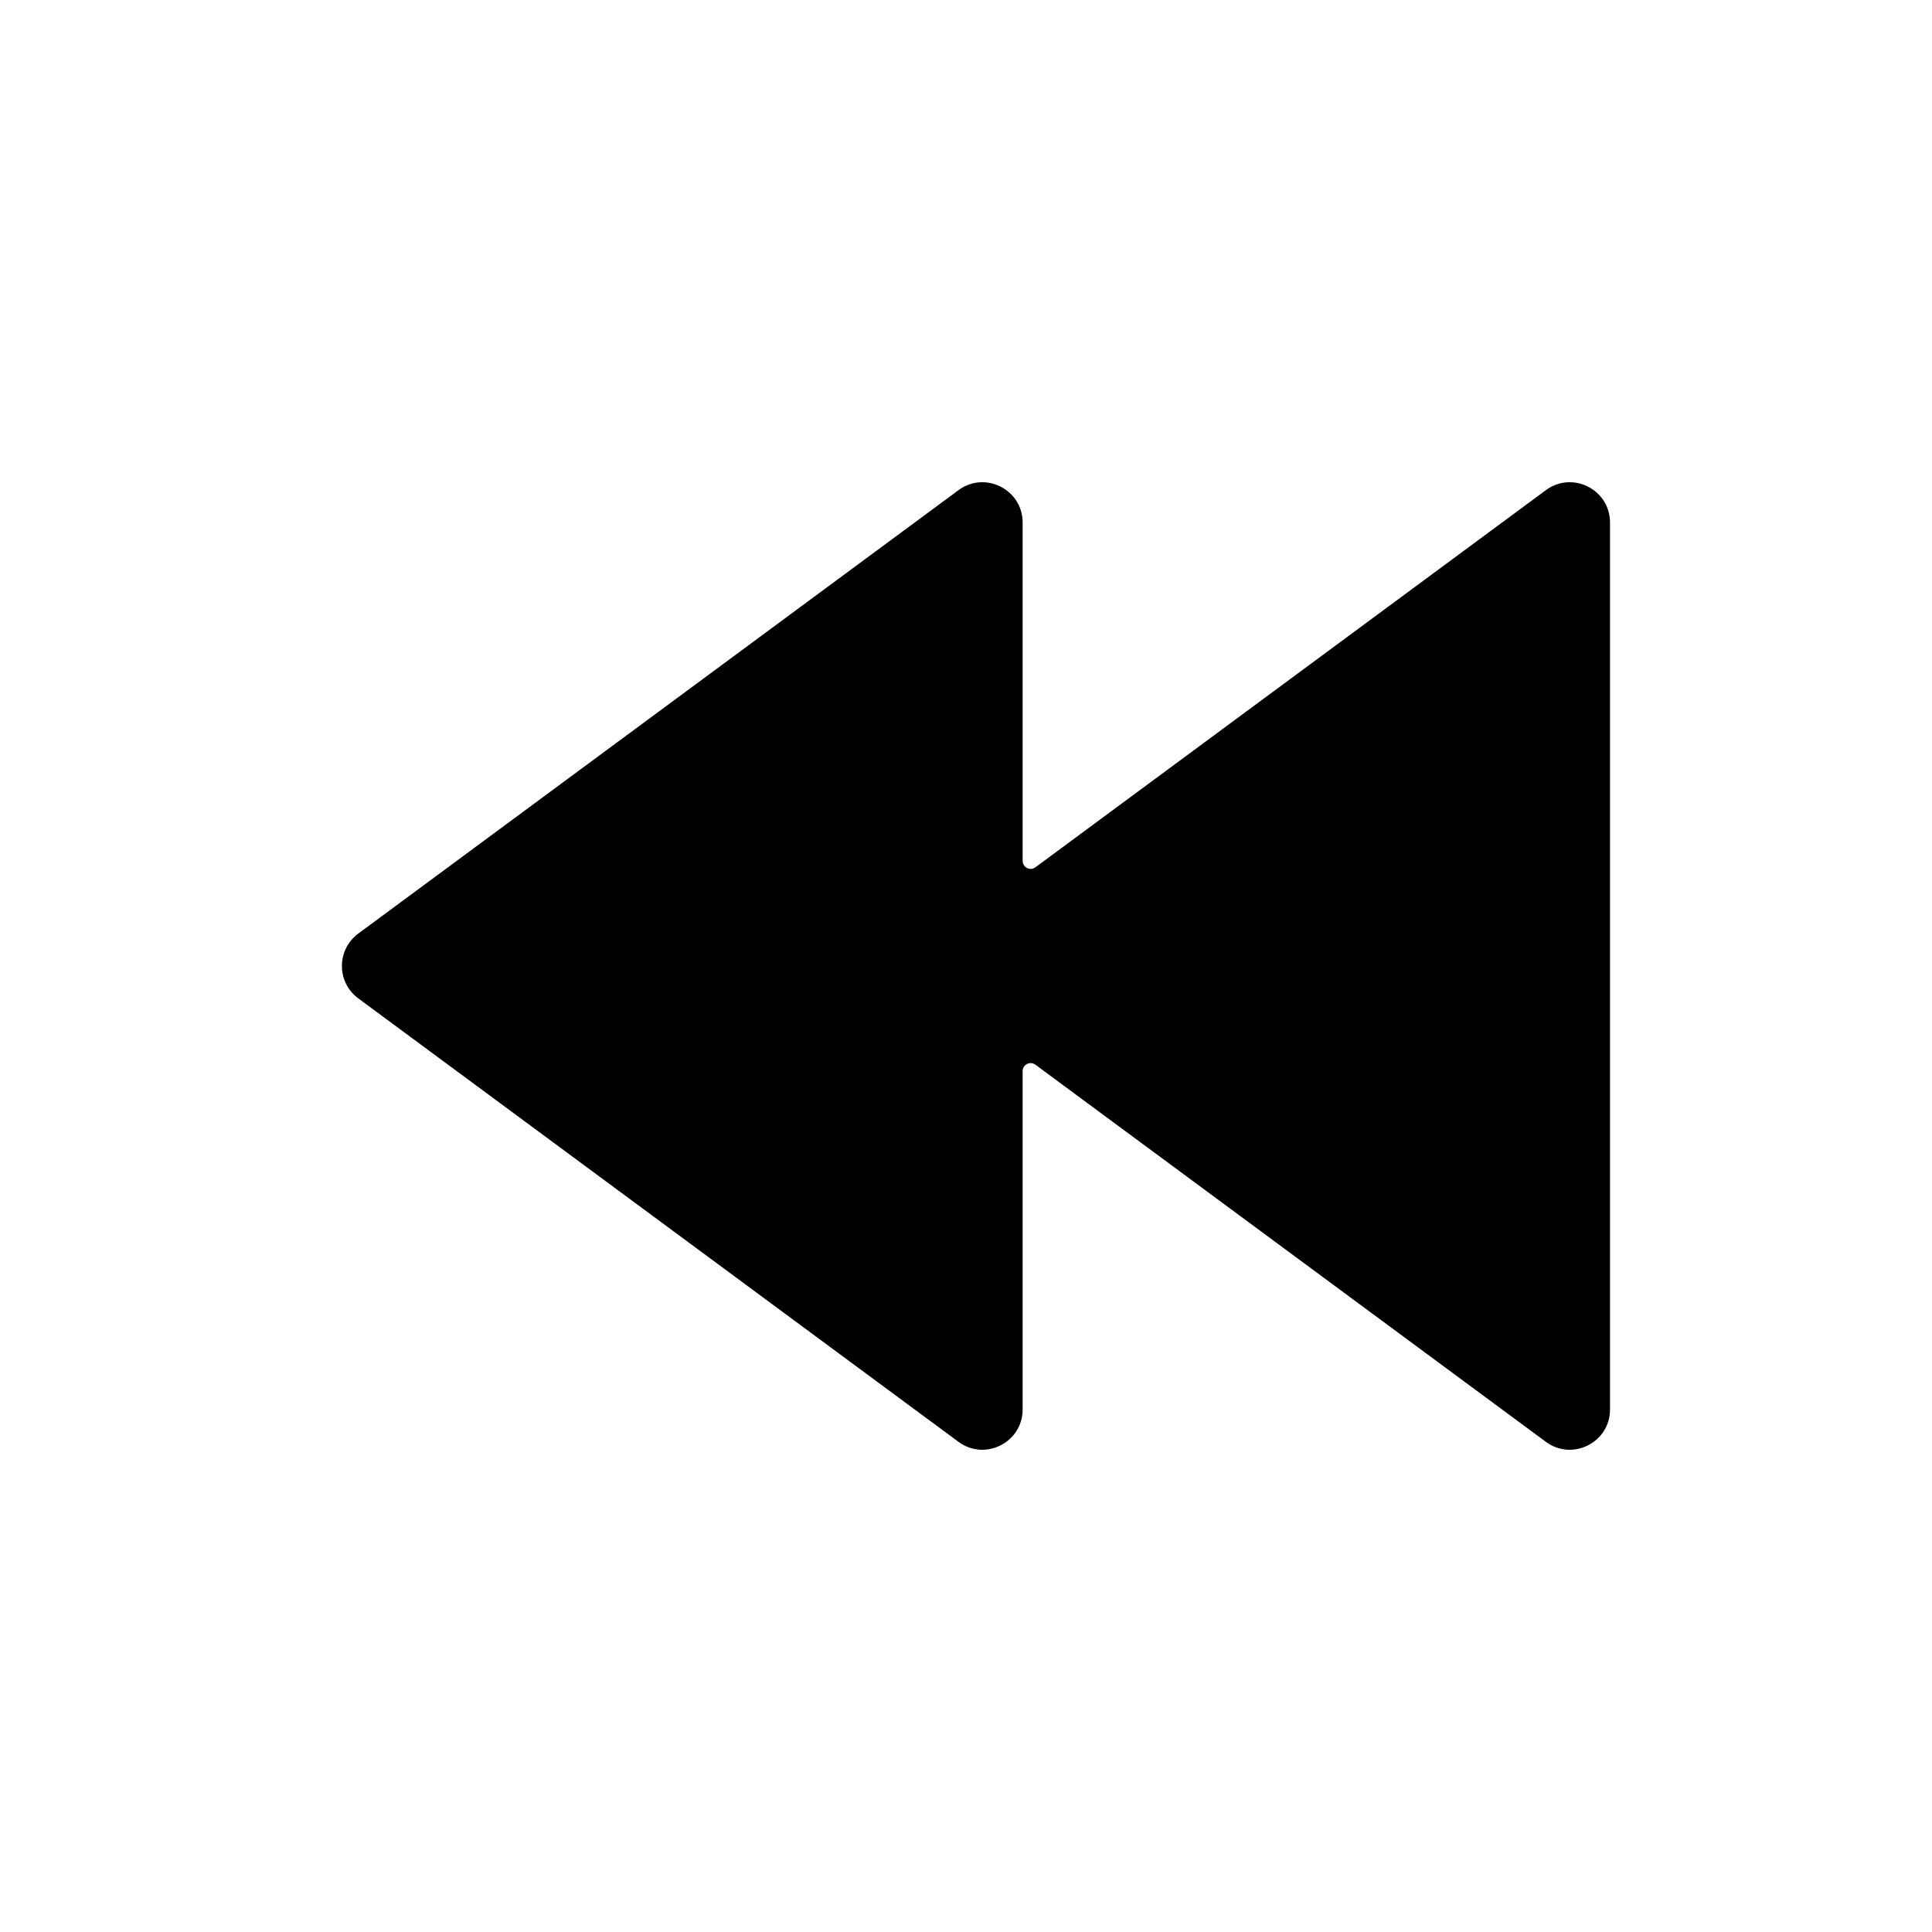
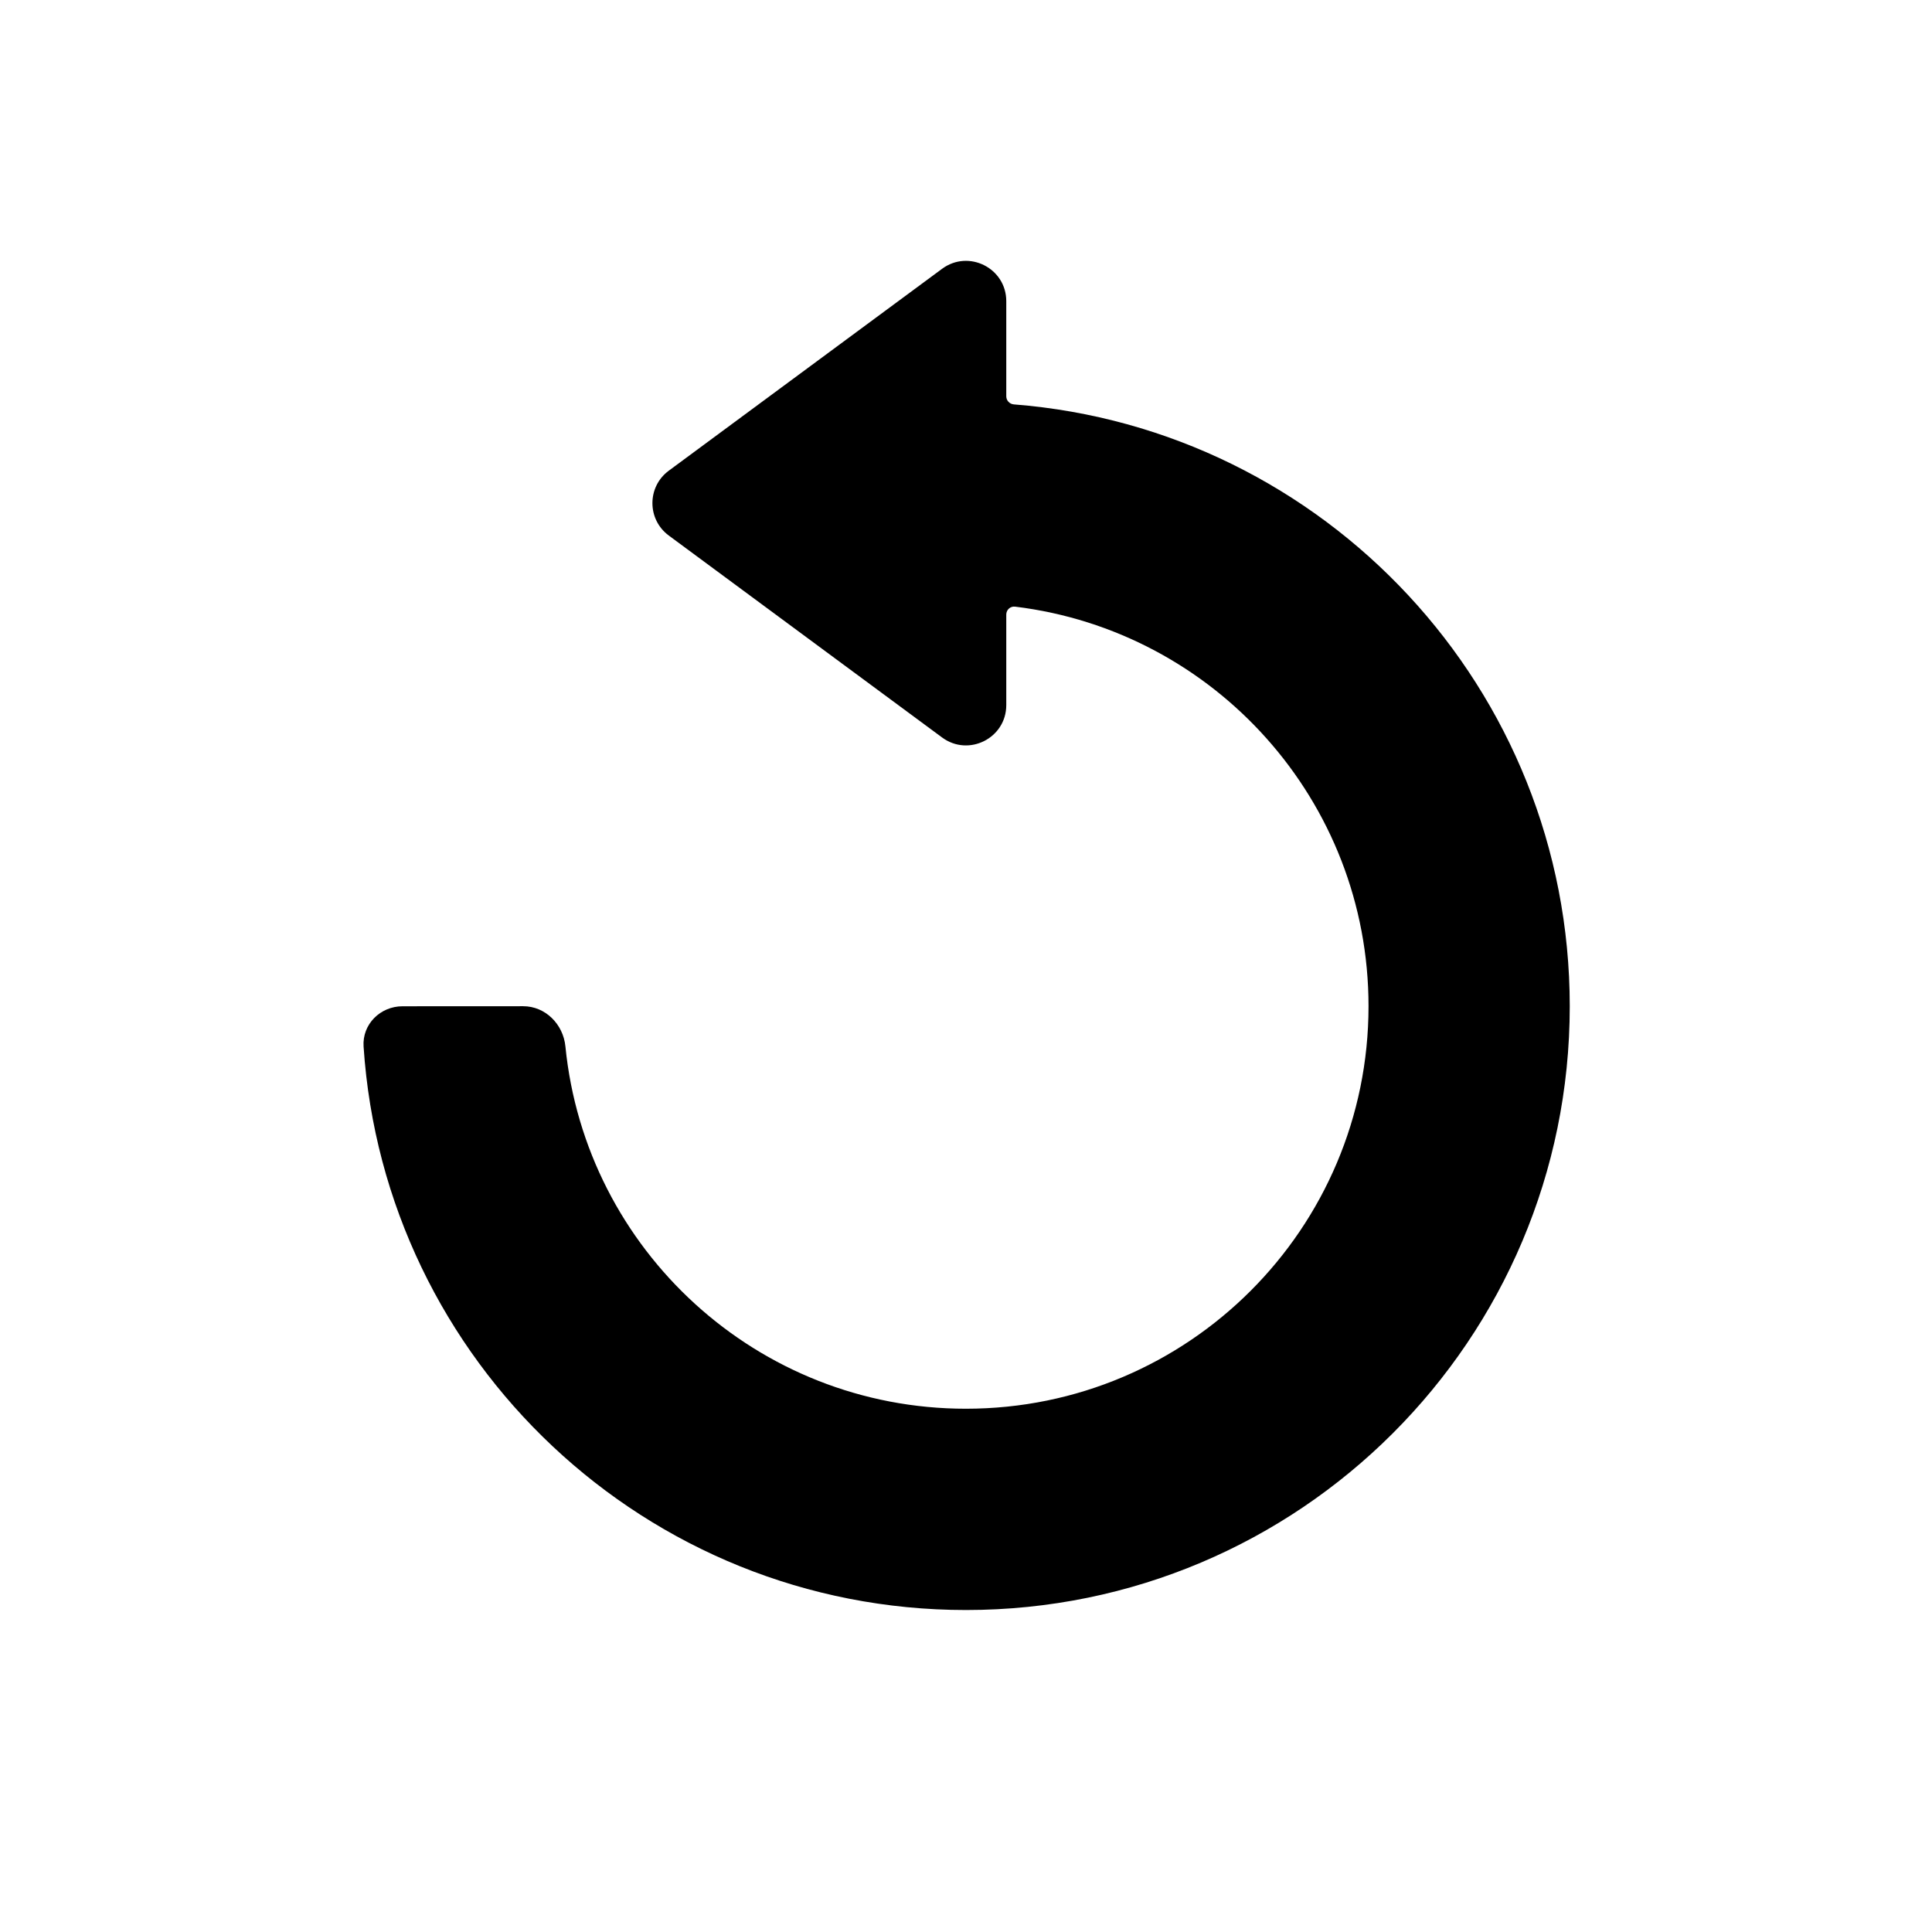
<svg xmlns="http://www.w3.org/2000/svg" width="32" height="32" viewBox="0 0 32 32" fill="none">
-   <path d="M15.875 8.119C16.315 7.793 16.938 8.108 16.938 8.655V14.258C16.938 14.367 17.062 14.43 17.15 14.365L25.604 8.119C26.044 7.793 26.667 8.108 26.667 8.655V23.345C26.667 23.892 26.044 24.206 25.604 23.881L17.15 17.635C17.062 17.57 16.938 17.632 16.938 17.742L16.938 23.345C16.938 23.892 16.315 24.206 15.875 23.881L5.934 16.536C5.573 16.269 5.573 15.73 5.934 15.463L15.875 8.119Z" fill="currentColor" />
+   <path d="M15.604 12.215C16.044 12.54 16.667 12.226 16.667 11.679V10.179C16.667 10.1 16.735 10.038 16.813 10.048C20.112 10.449 22.667 13.259 22.667 16.666C22.667 20.348 19.682 23.333 15.999 23.333C12.542 23.333 9.699 20.701 9.365 17.332C9.329 16.965 9.034 16.666 8.665 16.666L6.667 16.667C6.298 16.667 5.998 16.966 6.022 17.333C6.365 22.545 10.701 26.667 16 26.667C21.523 26.667 26 22.189 26 16.667C26 11.41 21.944 7.101 16.792 6.698C16.722 6.692 16.667 6.634 16.667 6.564V4.988C16.667 4.441 16.044 4.127 15.604 4.452L11.076 7.797C10.716 8.064 10.716 8.603 11.077 8.87L15.604 12.215Z" fill="currentColor" />
</svg>
